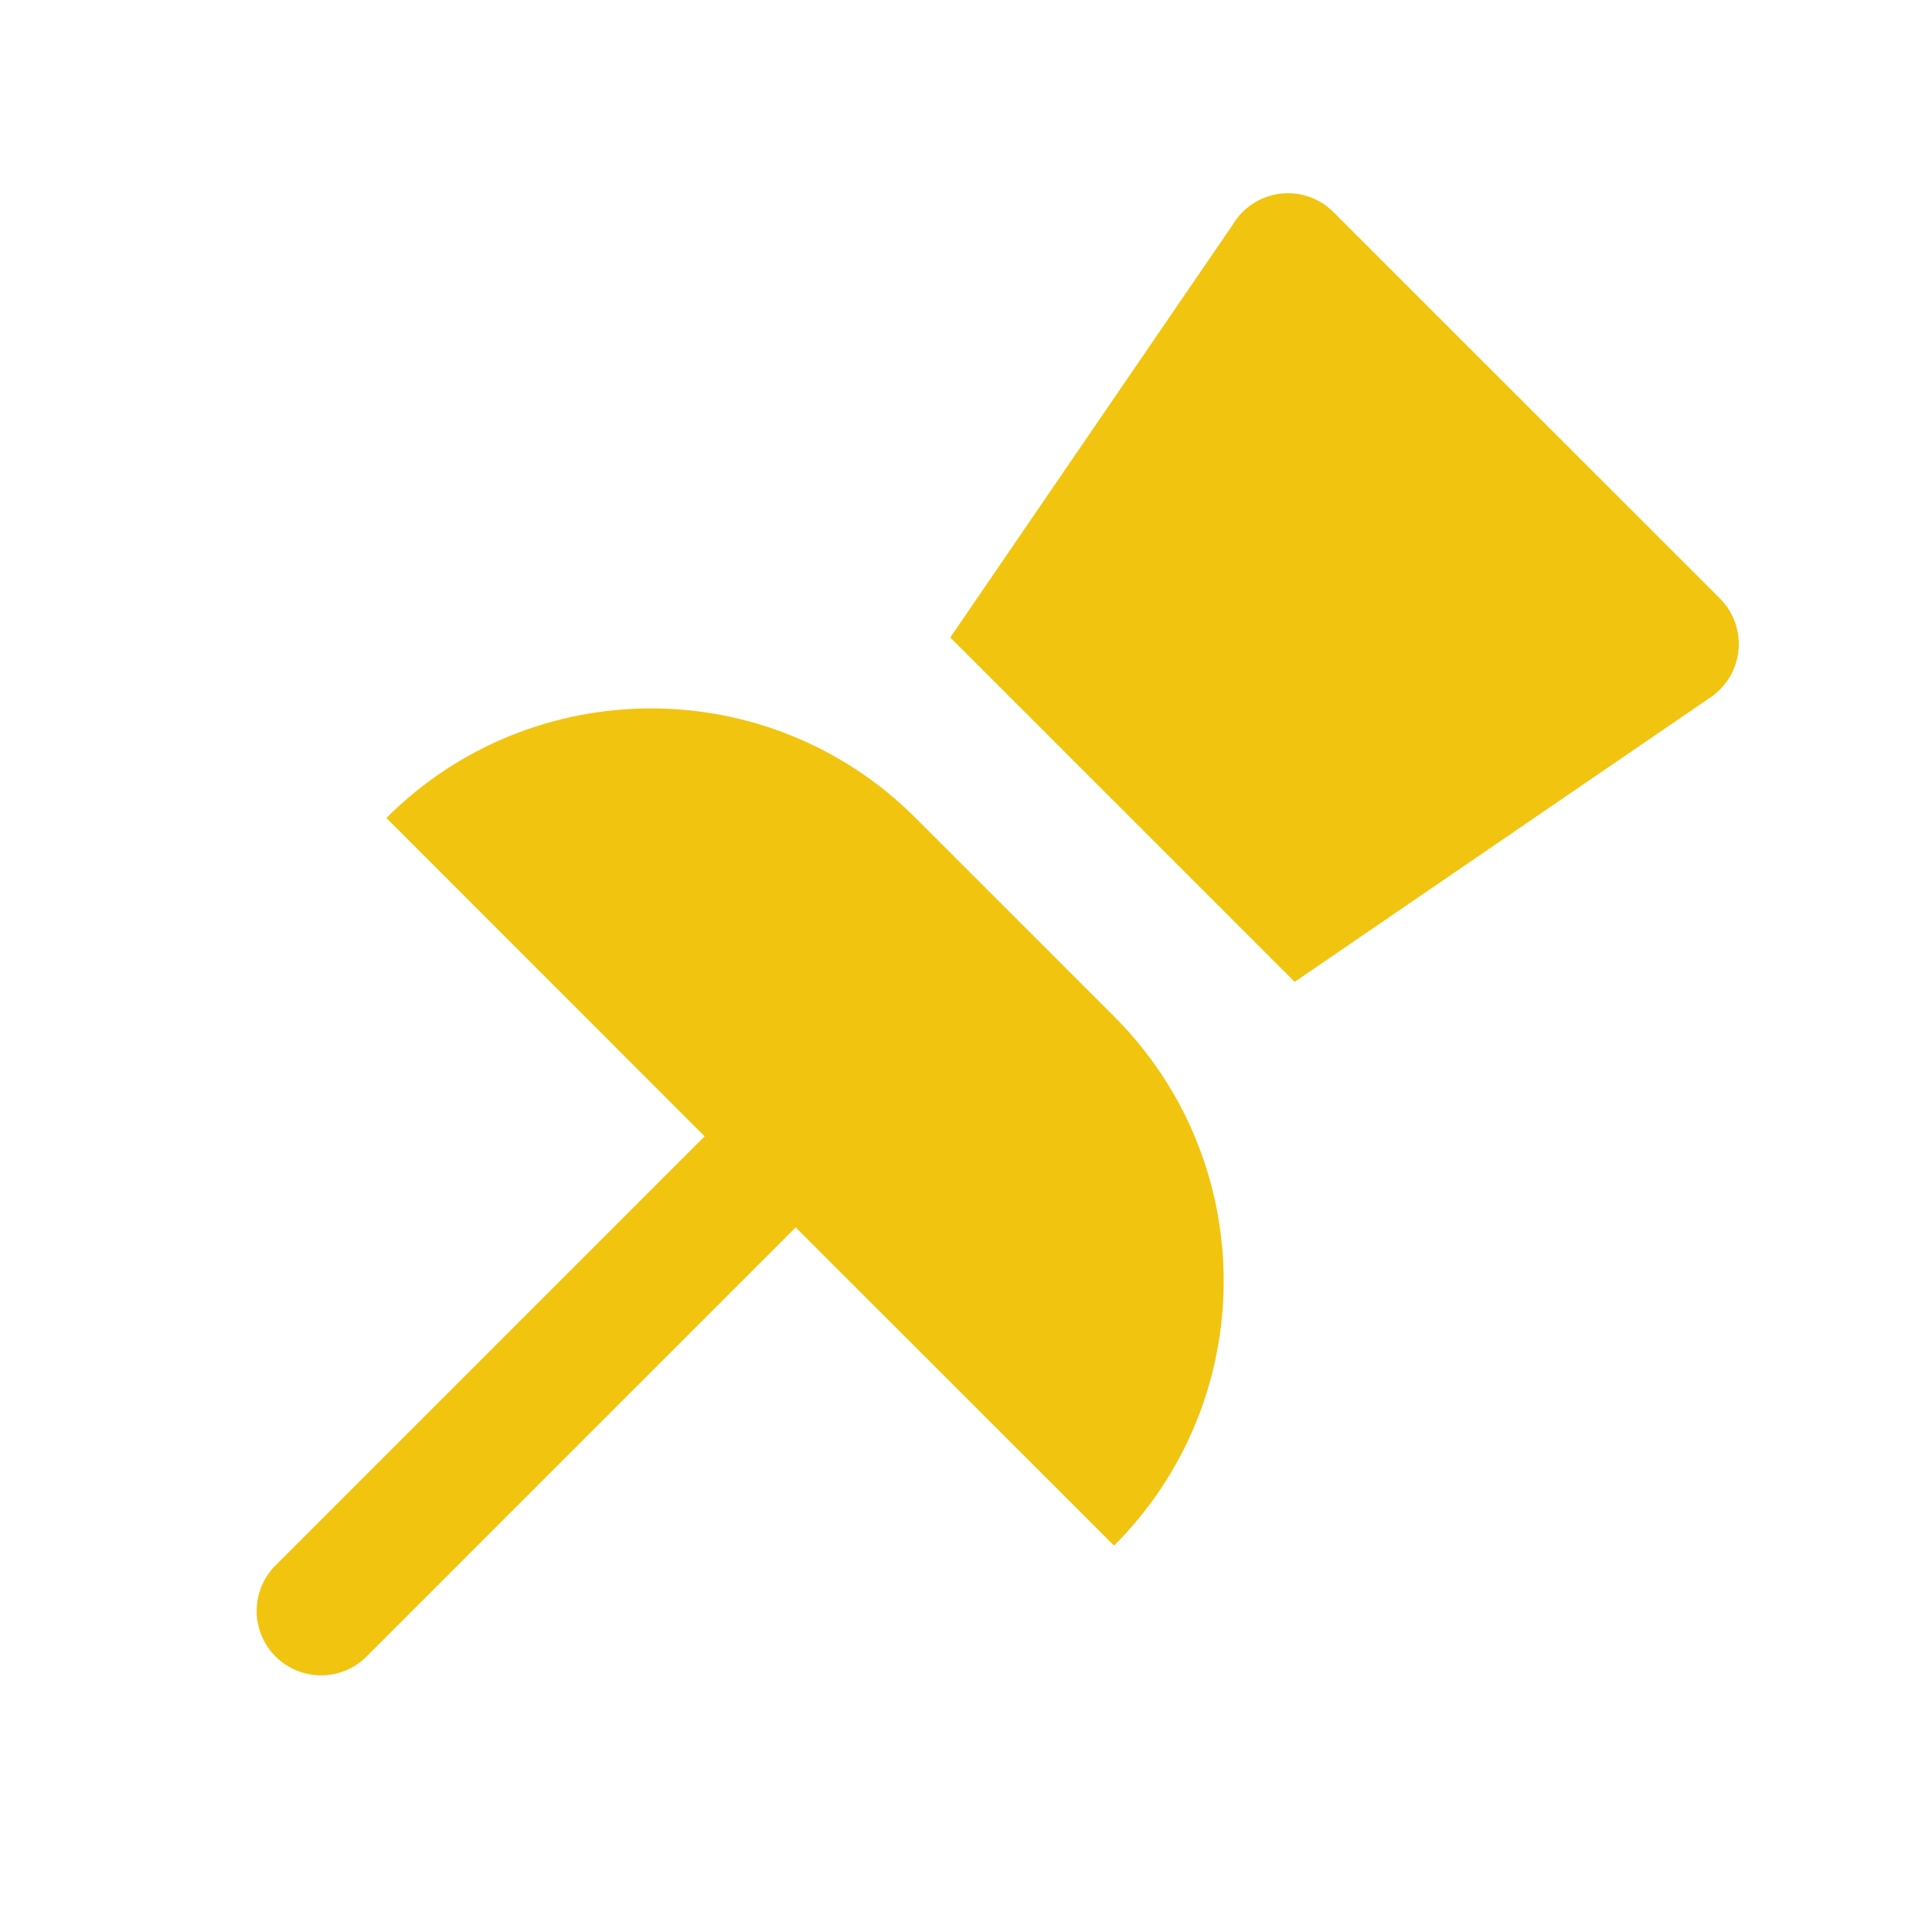
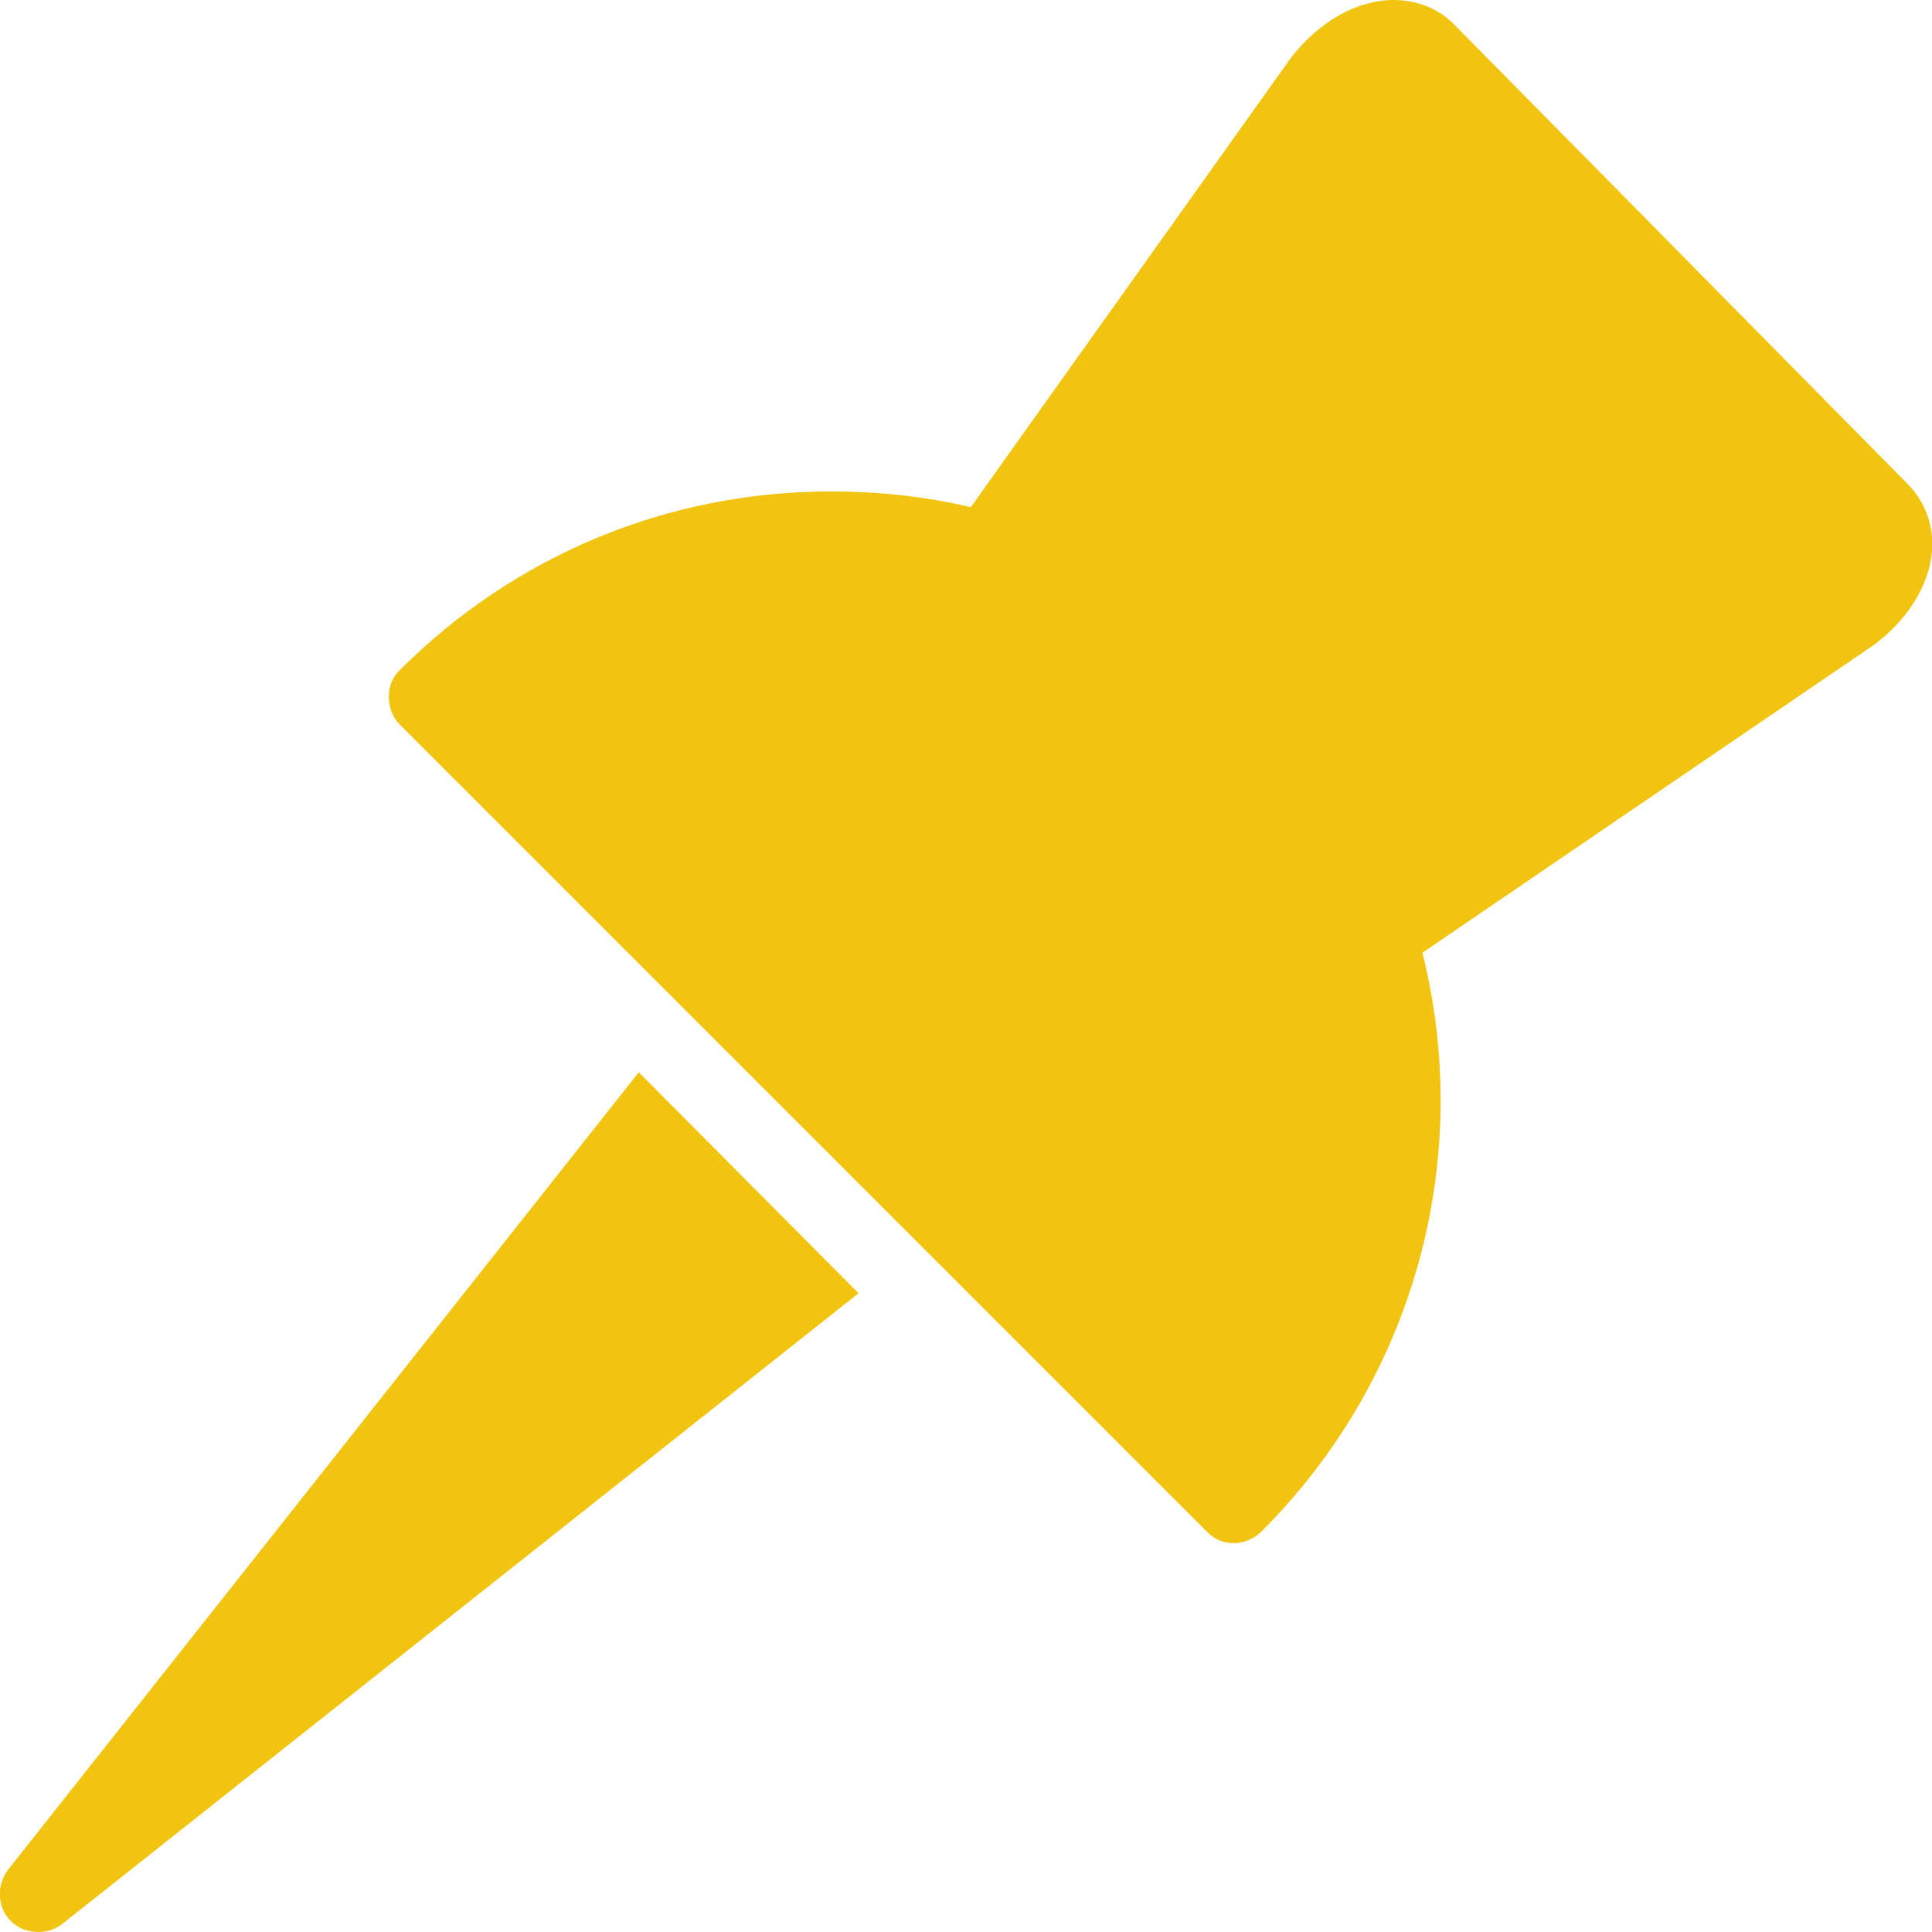
- <svg xmlns="http://www.w3.org/2000/svg" width="60pt" height="60pt" viewBox="0 0 60 60" version="1.1">
-   <g id="surface213870">
-     <path style=" stroke:none;fill-rule:nonzero;fill:rgb(94.51%,76.863%,5.882%);fill-opacity:1;" d="M 40 6 C 39.285 6 38.625 6.383 38.27 7.004 L 38.266 7.004 L 29.512 19.797 L 40.207 30.492 L 53.07 21.691 L 53.074 21.688 C 53.652 21.32 54 20.684 54 20 C 54 19.465 53.785 18.953 53.406 18.578 L 41.461 6.637 L 41.453 6.629 C 41.074 6.227 40.551 6 40 6 Z M 20.219 22 C 17.246 22 14.27 23.133 12 25.402 L 21.883 35.289 L 8.586 48.586 C 8.062 49.086 7.852 49.832 8.035 50.535 C 8.219 51.234 8.766 51.781 9.465 51.965 C 10.168 52.148 10.914 51.938 11.414 51.414 L 24.711 38.117 L 34.598 48 C 39.137 43.461 39.137 36.105 34.598 31.566 L 28.434 25.402 C 26.164 23.133 23.191 22 20.219 22 Z M 20.219 22 " />
+ <svg xmlns="http://www.w3.org/2000/svg" width="100pt" height="100pt" viewBox="0 0 100 100" version="1.1">
+   <g id="surface4400280">
+     <path style=" stroke:none;fill-rule:nonzero;fill:rgb(94.51%,76.863%,5.882%);fill-opacity:1;" d="M 72.125 0 C 70.25 0 68.281 1.102 66.812 3 L 50.25 26.25 C 47.867 25.688 45.453 25.438 43 25.438 C 34.578 25.438 26.641 28.734 20.688 34.688 C 20.312 35.062 20.125 35.531 20.125 36.062 C 20.125 36.594 20.312 37.125 20.688 37.5 L 62.5 79.312 C 62.891 79.703 63.359 79.875 63.875 79.875 C 64.391 79.875 64.922 79.641 65.312 79.25 C 73.18 71.391 76.305 60.047 73.625 49.312 L 97 33.375 C 98.75 32.07 99.867 30.281 100 28.5 C 100.102 27.195 99.625 25.945 98.75 25.062 L 75.25 1.25 C 74.445 0.43 73.32 0 72.125 0 Z M 33.062 55.5 L 0.438 96.75 C -0.195 97.547 -0.156 98.719 0.562 99.438 C 0.953 99.828 1.484 100 2 100 C 2.438 100 2.883 99.852 3.25 99.562 L 44.438 66.938 Z M 33.062 55.5 " />
  </g>
</svg>
